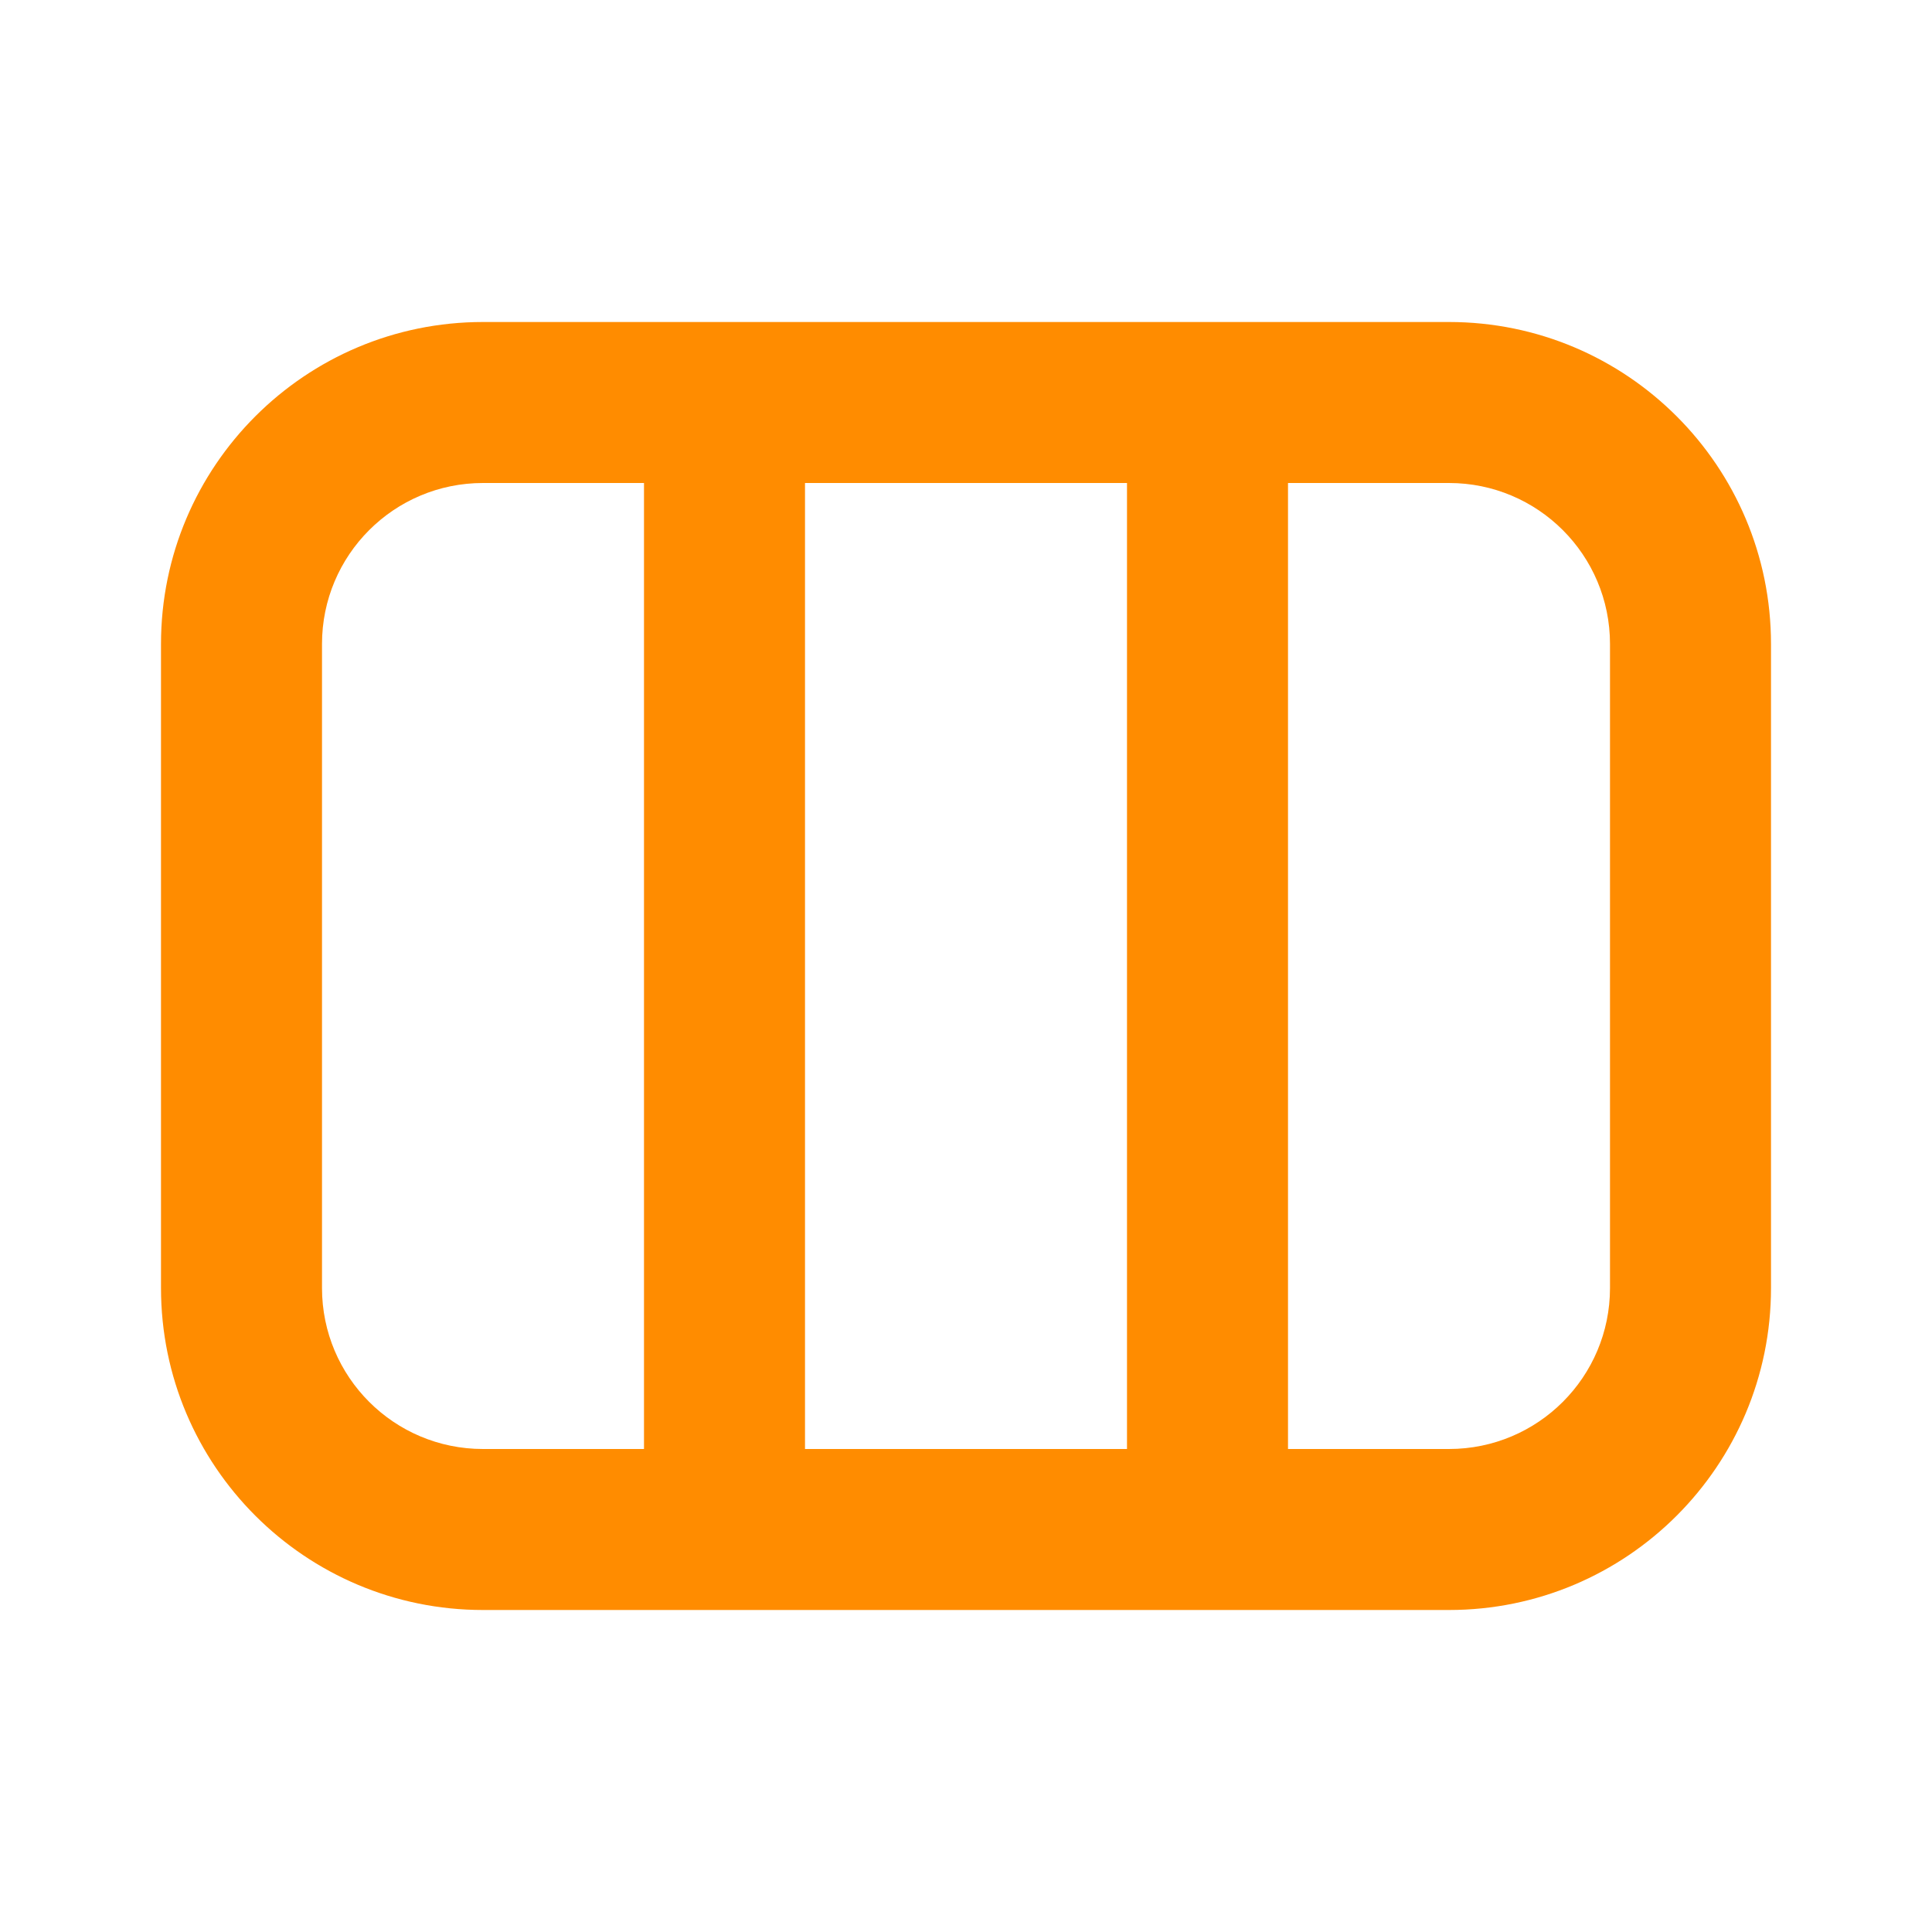
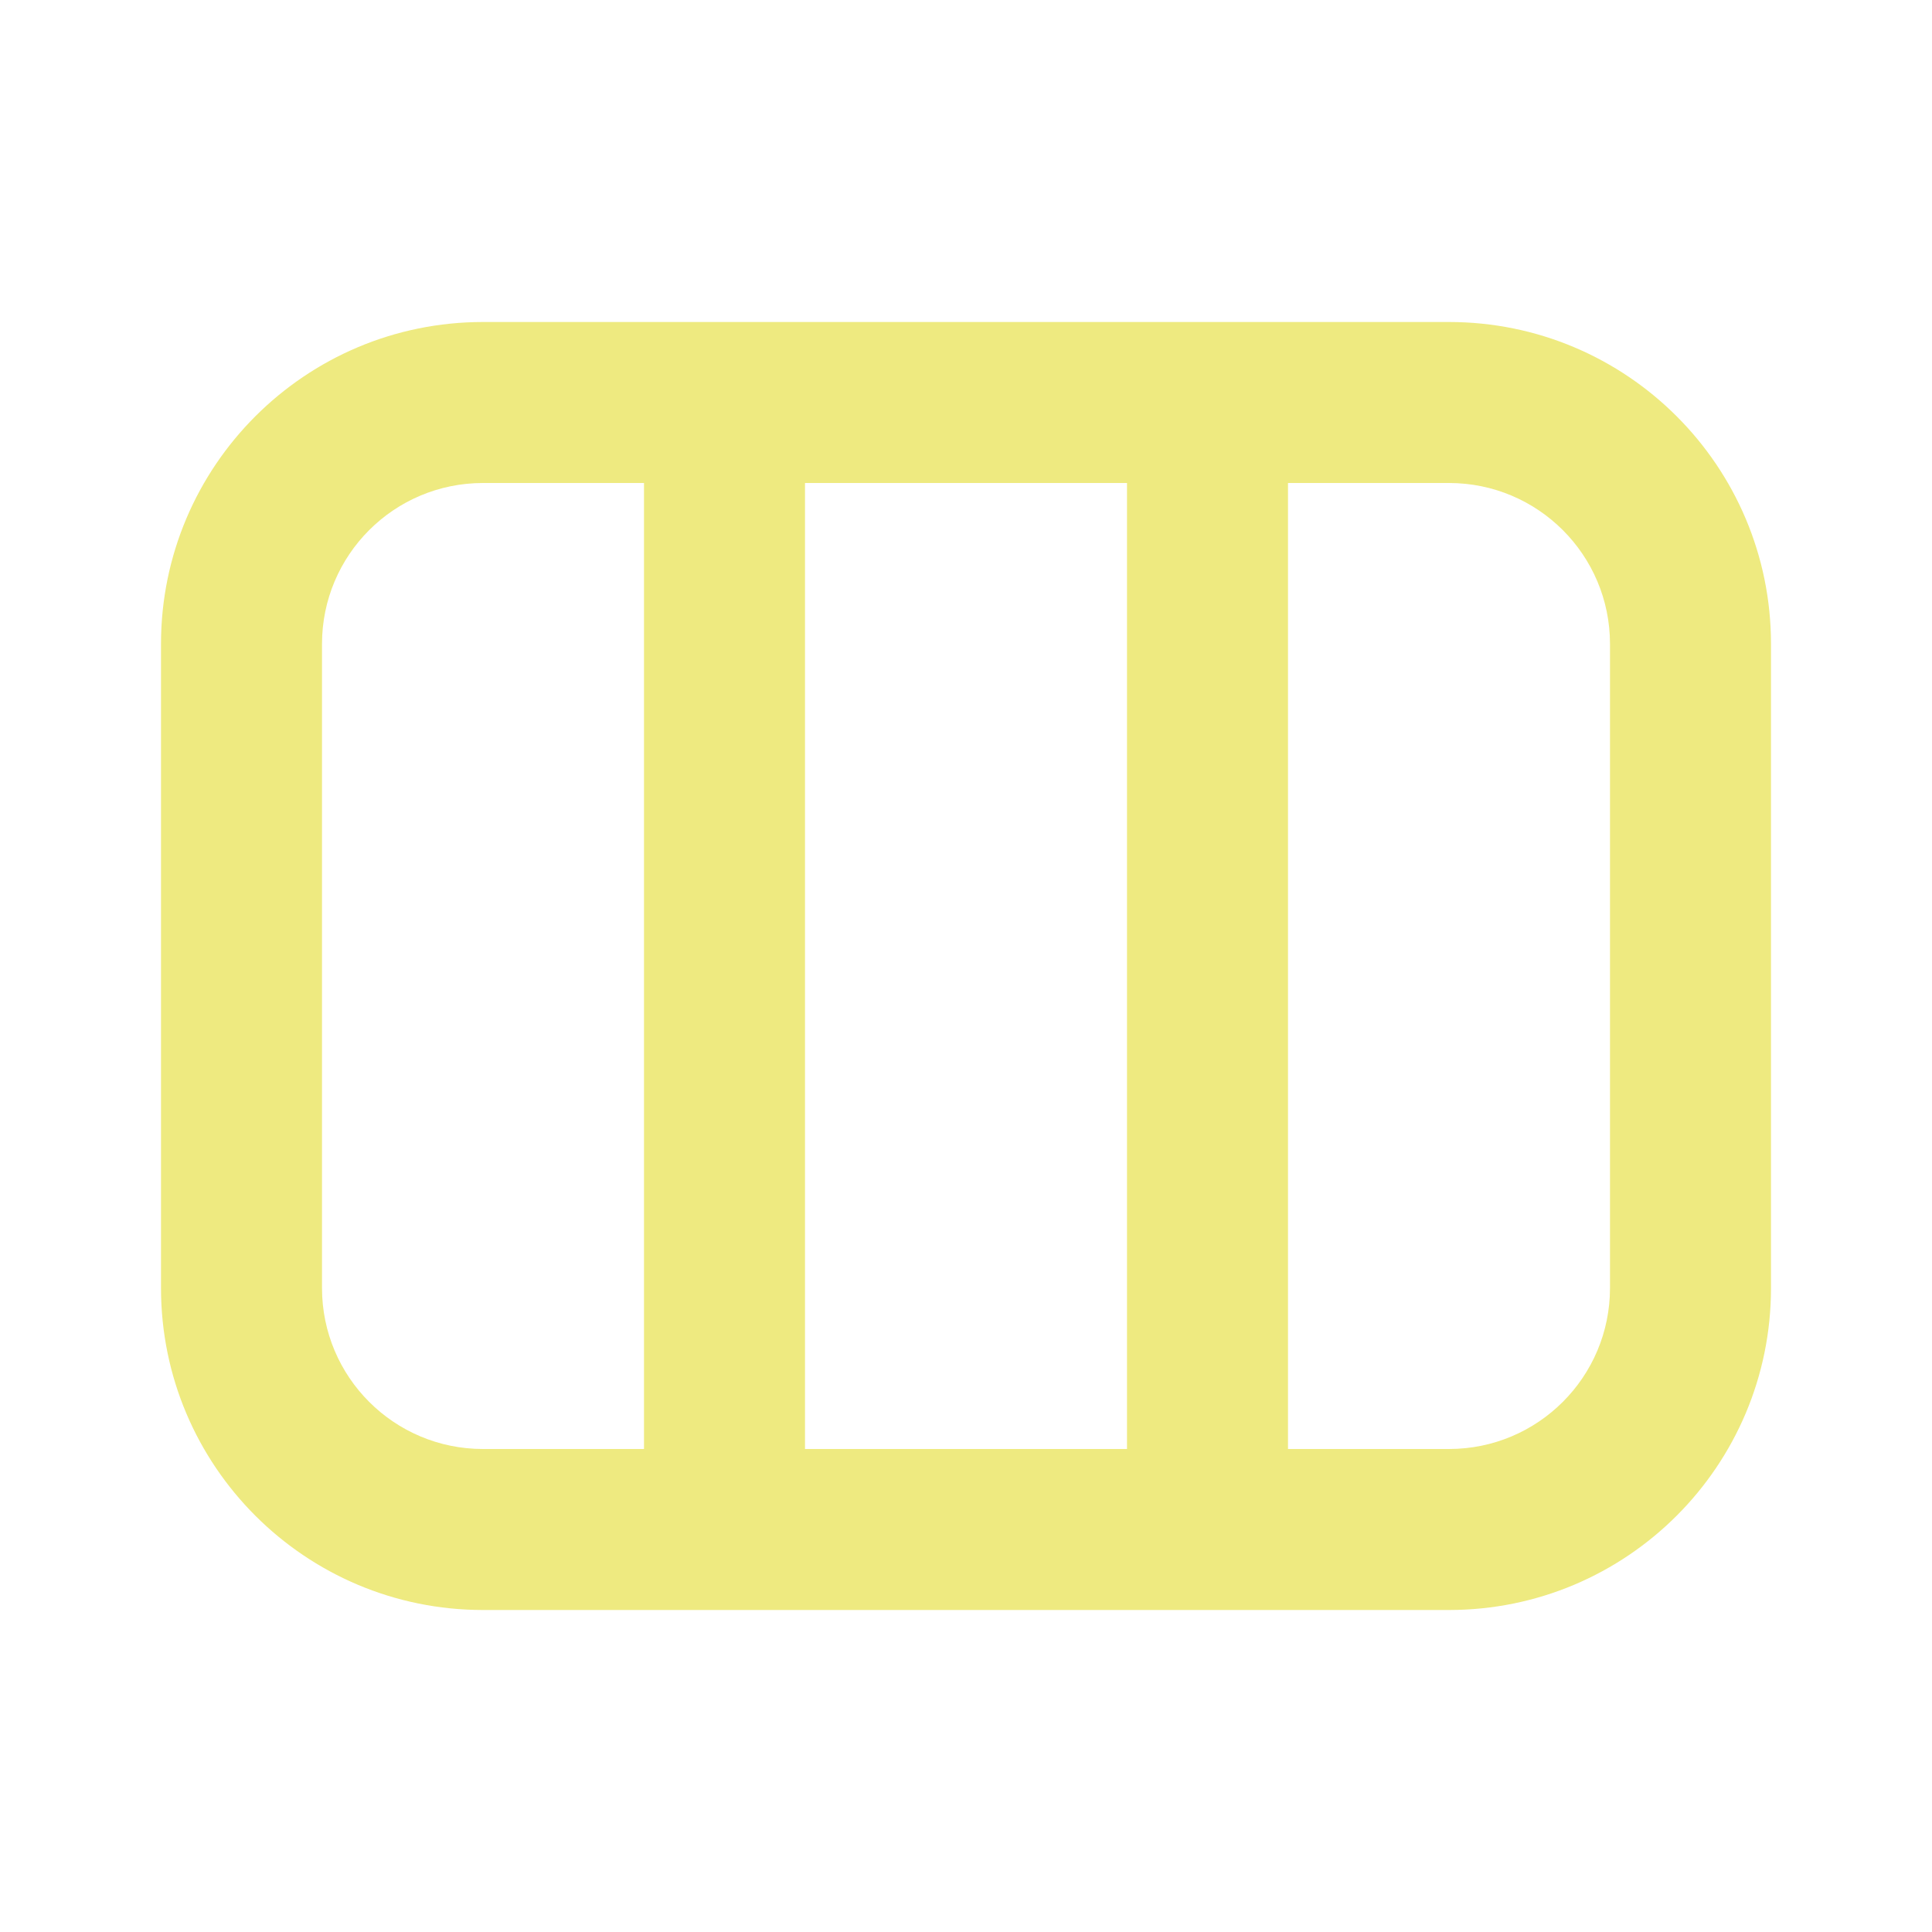
<svg xmlns="http://www.w3.org/2000/svg" width="24" height="24" viewBox="0 0 24 24" fill="none">
-   <path fill-rule="evenodd" clip-rule="evenodd" d="M6 4C3.791 4 2 5.791 2 8V16C2 18.209 3.791 20 6 20H18C20.209 20 22 18.209 22 16V8C22 5.791 20.209 4 18 4H6ZM14 6H10V18H14V6ZM16 6V18H18C19.105 18 20 17.105 20 16V8C20 6.895 19.105 6 18 6H16ZM6 18H8V6H6C4.895 6 4 6.895 4 8V16C4 17.105 4.895 18 6 18Z" fill="#ff8c00" />
+   <path fill-rule="evenodd" clip-rule="evenodd" d="M6 4C3.791 4 2 5.791 2 8V16C2 18.209 3.791 20 6 20H18C20.209 20 22 18.209 22 16V8C22 5.791 20.209 4 18 4H6ZM14 6H10V18H14V6ZM16 6V18H18C19.105 18 20 17.105 20 16V8C20 6.895 19.105 6 18 6H16ZM6 18H8V6H6C4.895 6 4 6.895 4 8V16C4 17.105 4.895 18 6 18Z" fill="#eeea80" />
</svg>
